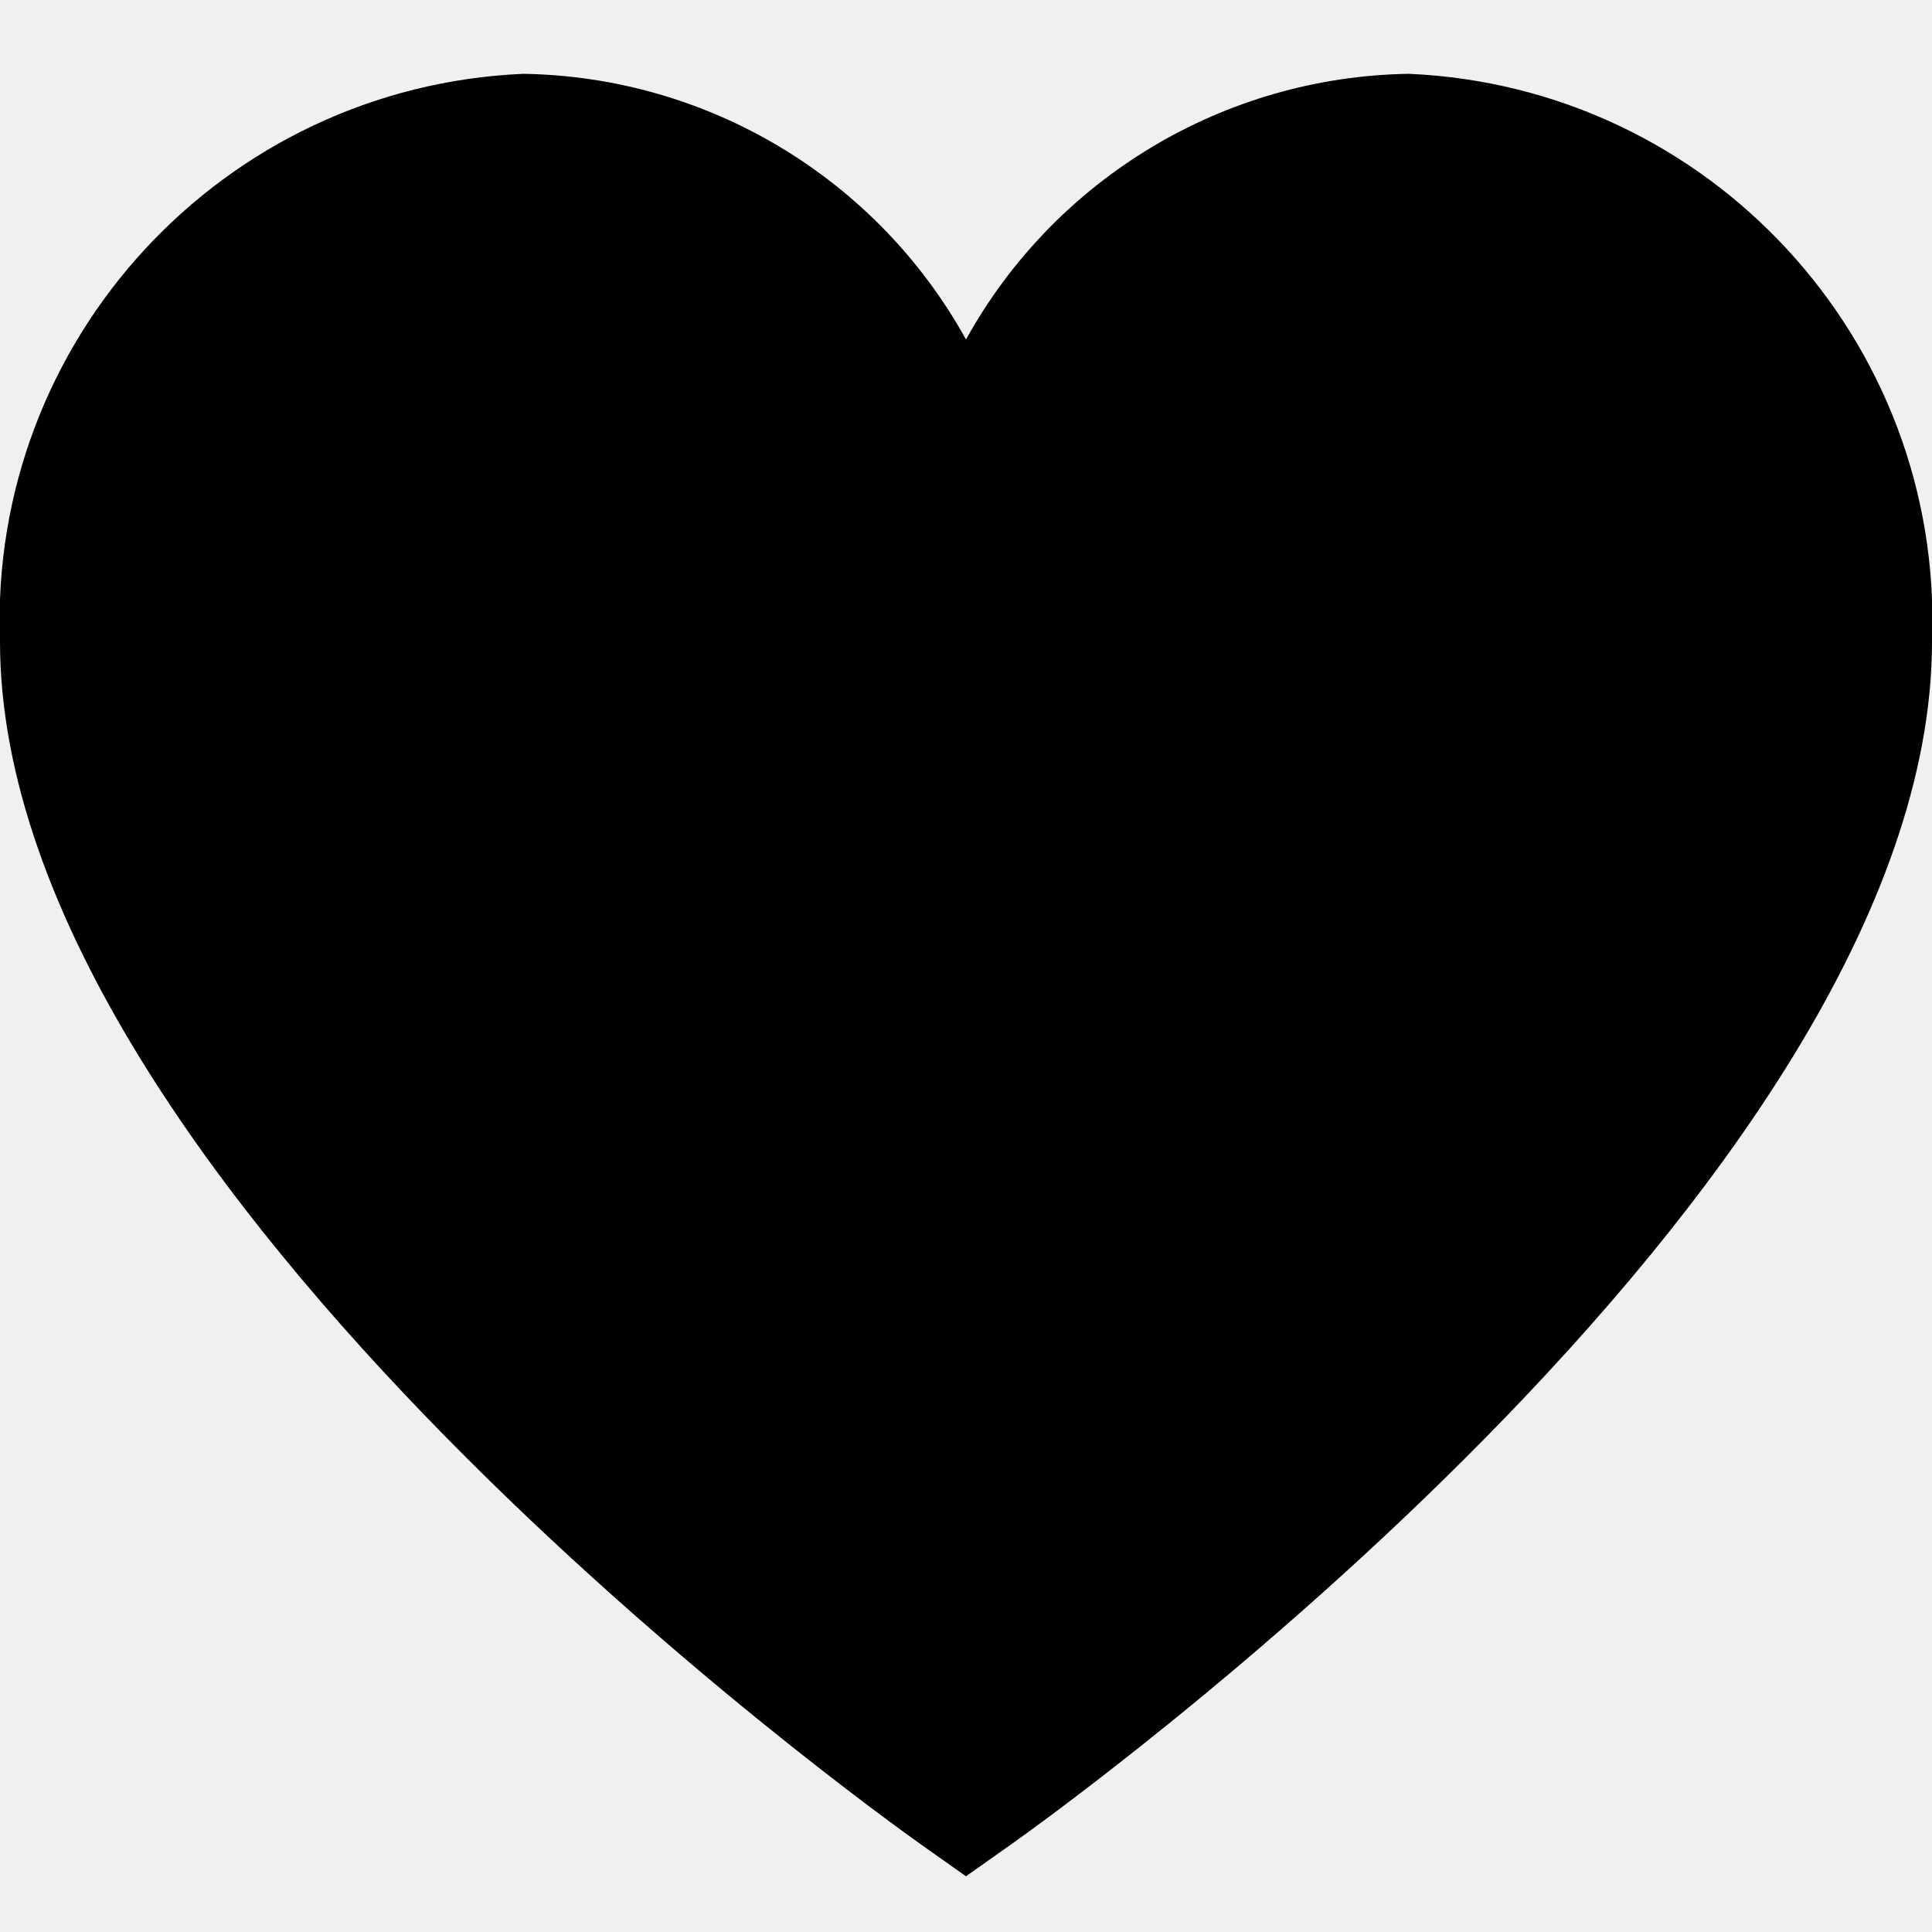
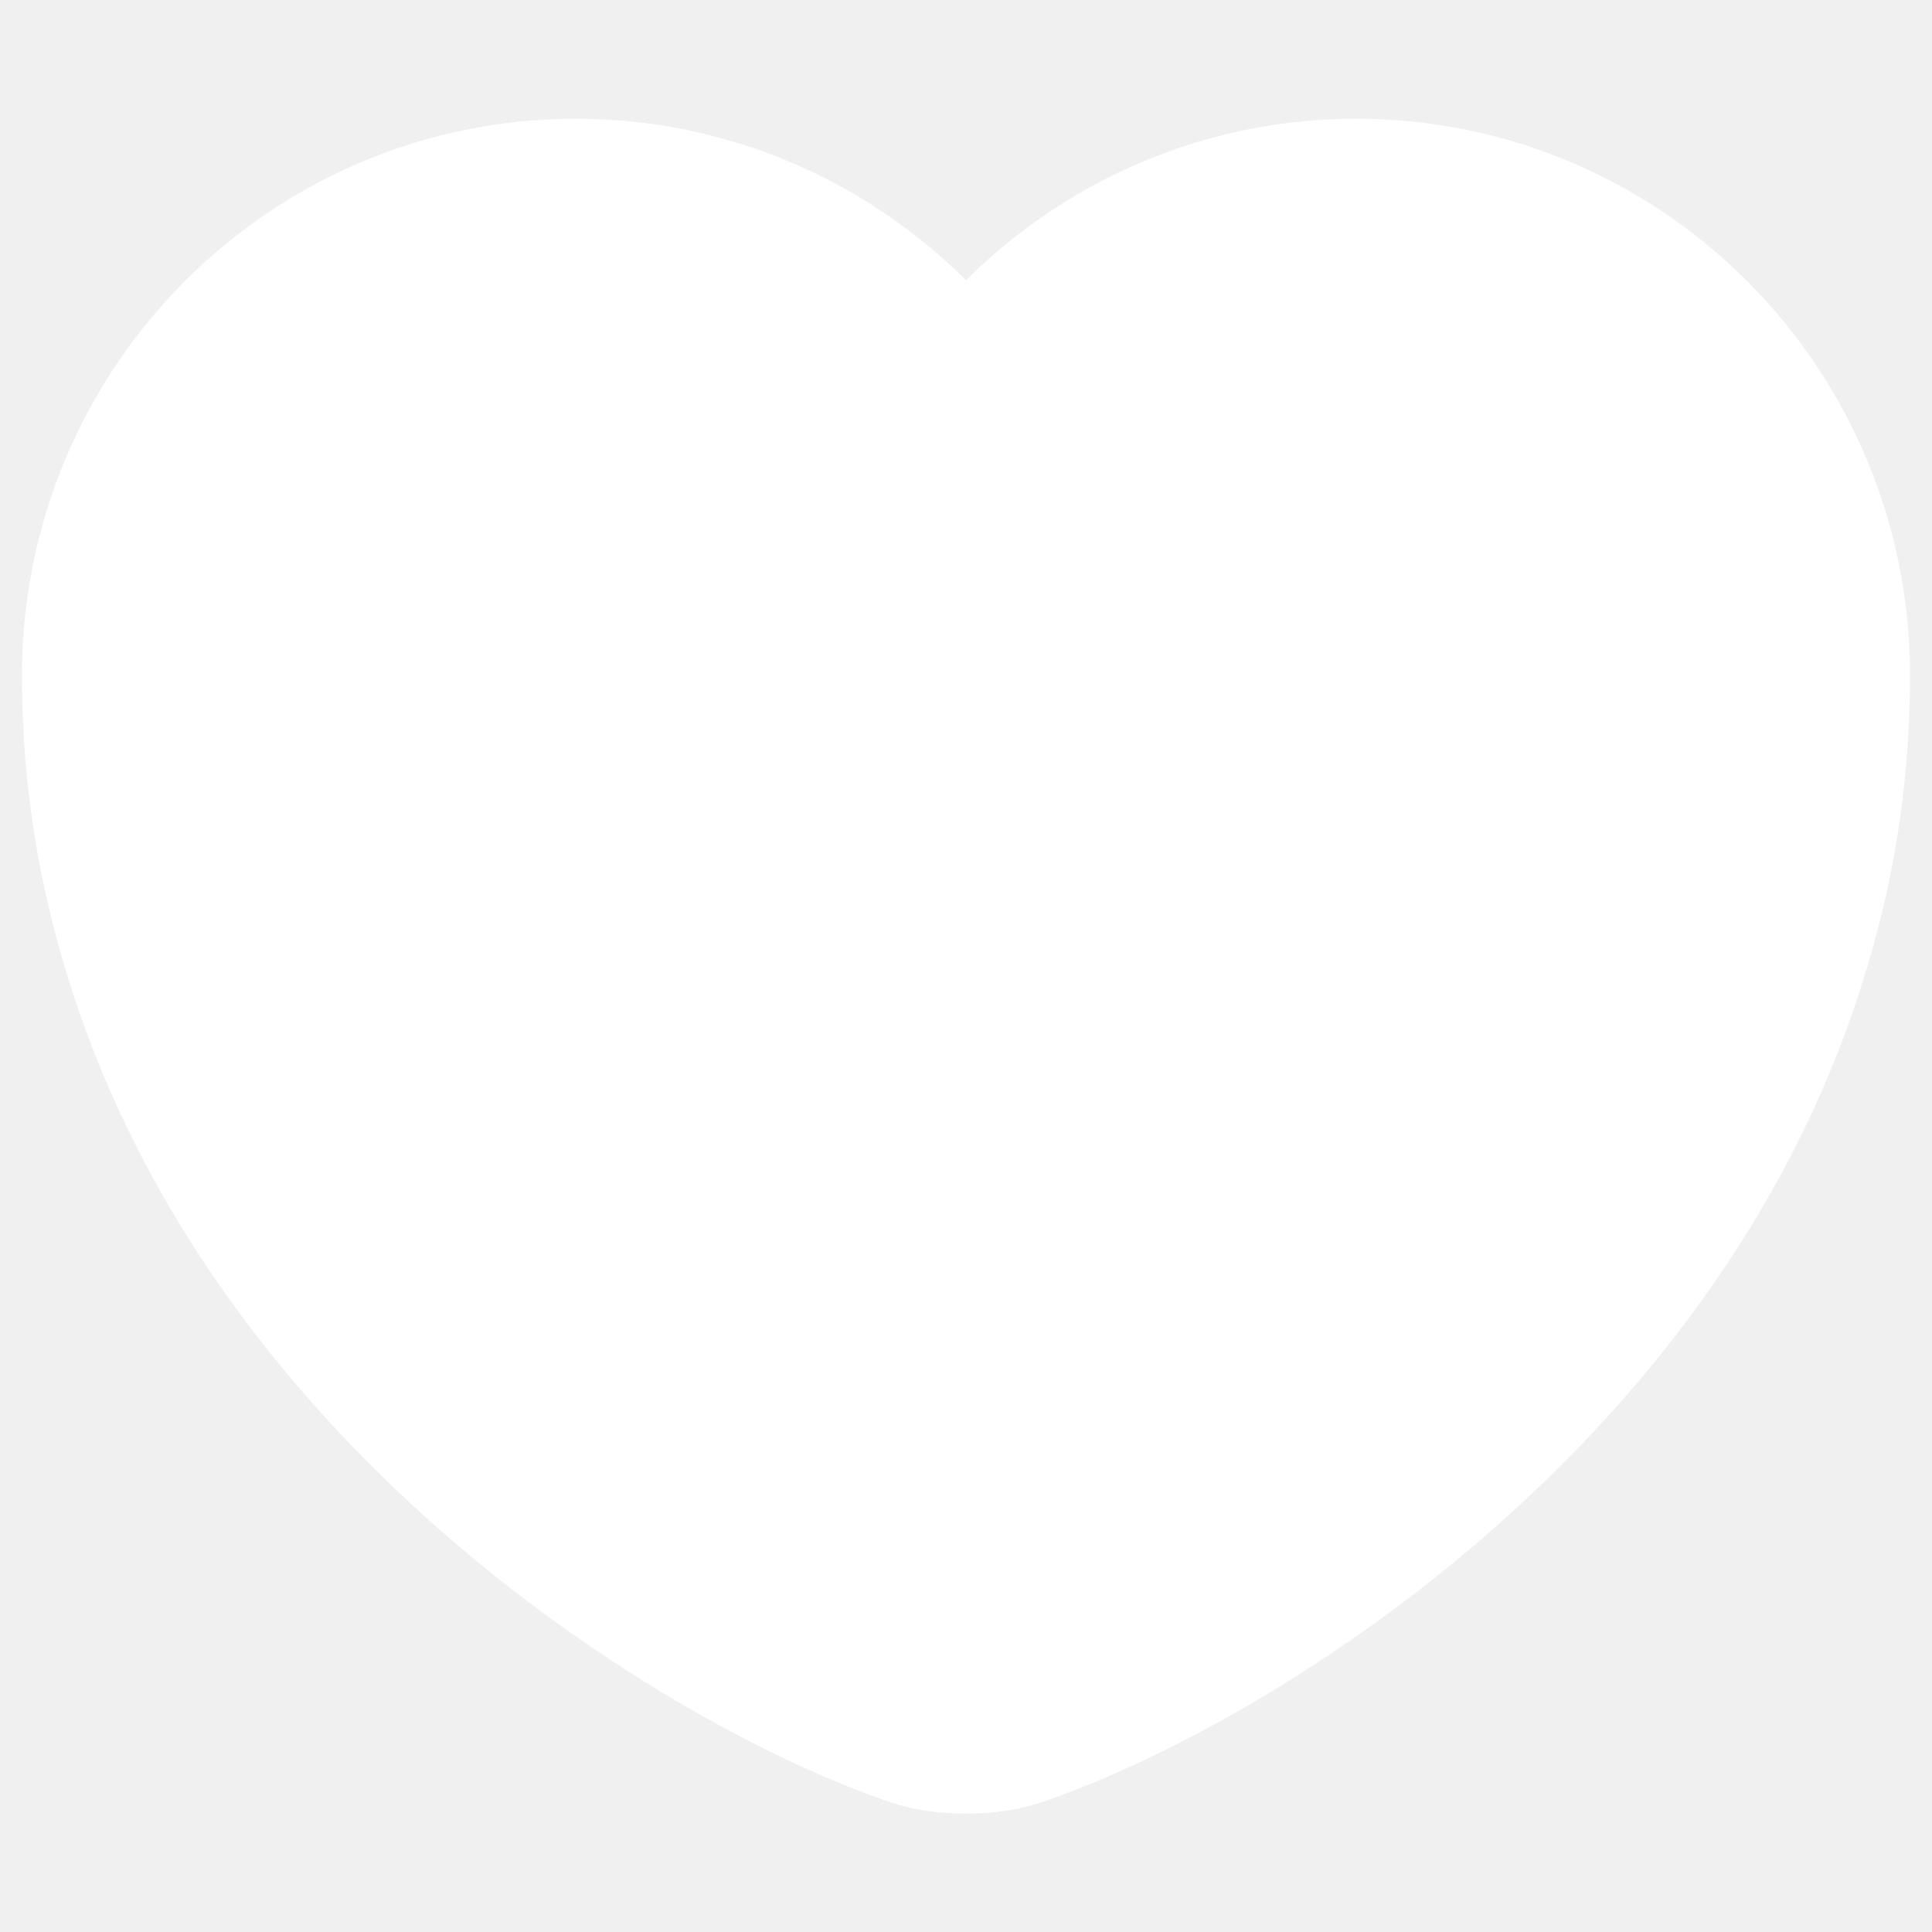
- <svg xmlns="http://www.w3.org/2000/svg" id="Layer_1" data-name="Layer 1" viewBox="0 0 24 24" width="512" height="512">
-   <path d="M17.5.917a6.4,6.4,0,0,0-5.5,3.3A6.4,6.4,0,0,0,6.5.917,6.8,6.8,0,0,0,0,7.967c0,6.775,10.956,14.6,11.422,14.932l.578.409.578-.409C13.044,22.569,24,14.742,24,7.967A6.8,6.8,0,0,0,17.5.917Z" />
+ <svg xmlns="http://www.w3.org/2000/svg" width="512" height="512" viewBox="1 1 22.00 22.00" fill="#ffffff" stroke="#ffffff" stroke-width="1.5">
+   <g id="SVGRepo_bgCarrier" stroke-width="0" />
+   <g id="SVGRepo_tracerCarrier" stroke-linecap="round" stroke-linejoin="round" />
+   <g id="SVGRepo_iconCarrier">
+     <path d="M16.44 3.102C14.63 3.102 13.01 3.982 12 5.332C10.99 3.982 9.37 3.102 7.56 3.102C4.49 3.102 2 5.602 2 8.692C2 9.882 2.19 10.982 2.52 12.002C4.1 17.002 8.97 19.992 11.38 20.812C11.72 20.932 12.28 20.932 12.62 20.812C15.03 19.992 19.9 17.002 21.48 12.002C21.81 10.982 22 9.882 22 8.692C22 5.602 19.51 3.102 16.44 3.102Z" fill="#ffffff" />
+   </g>
</svg>
